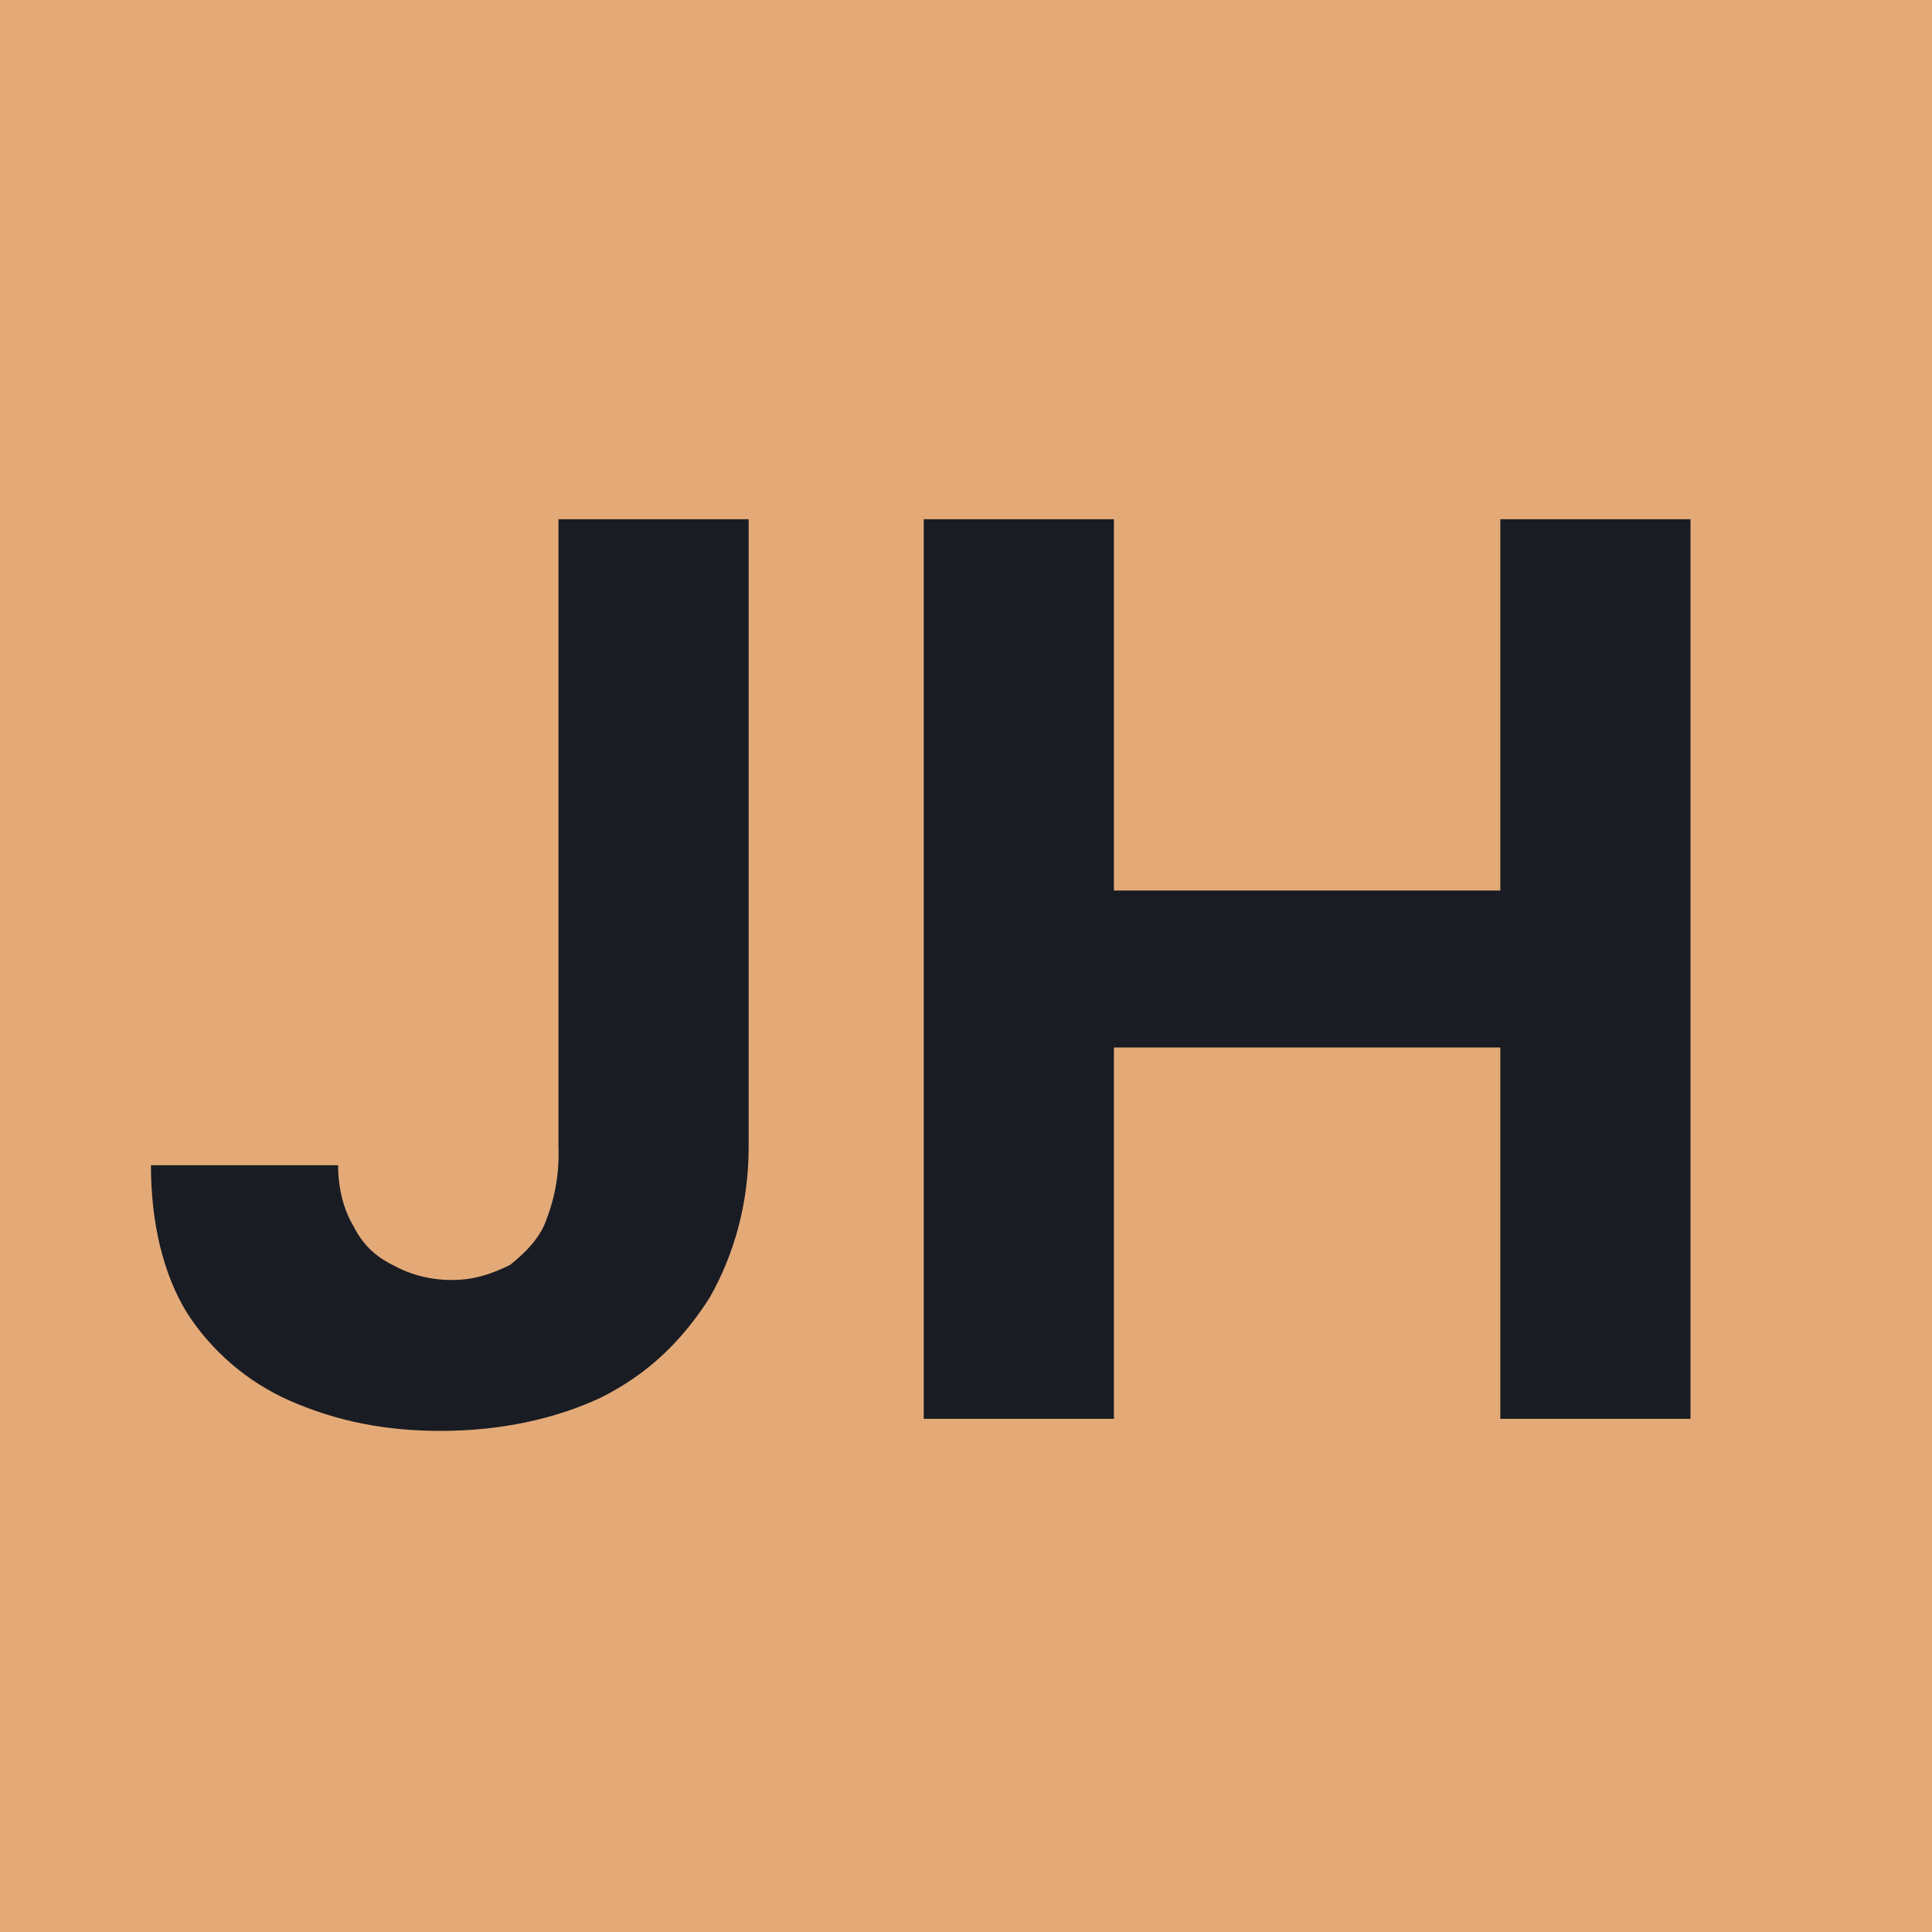
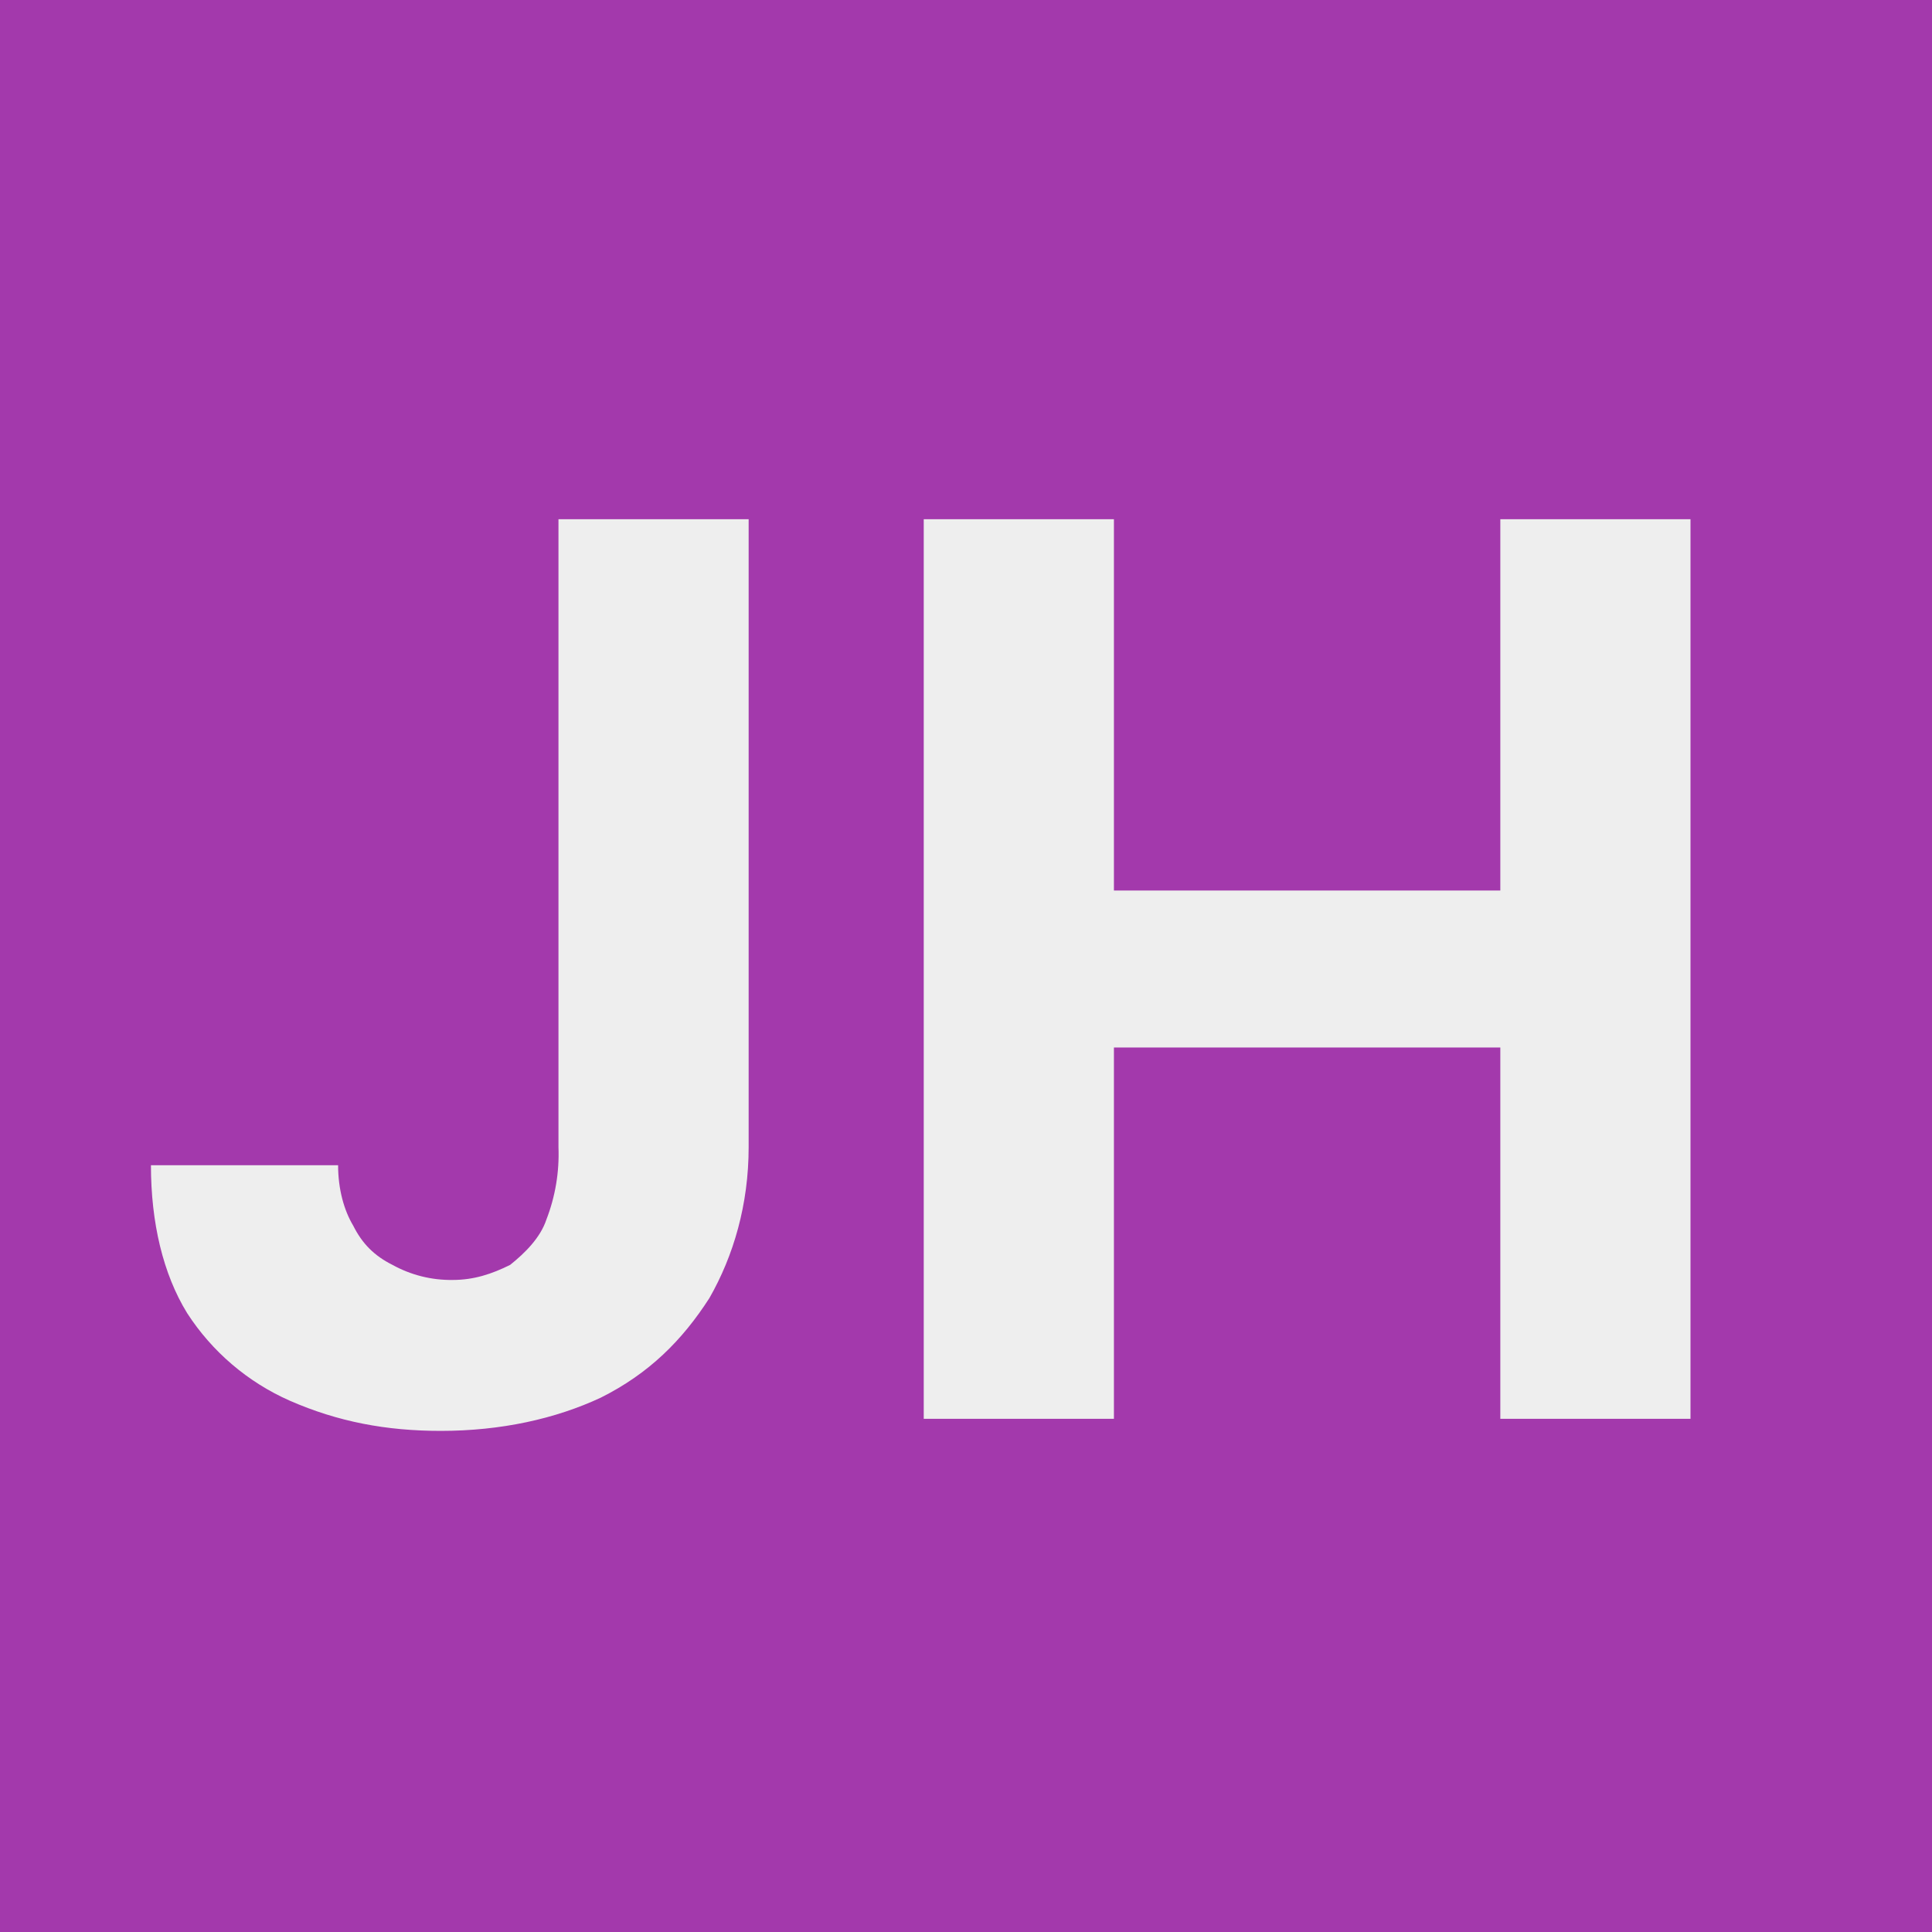
<svg xmlns="http://www.w3.org/2000/svg" width="64" height="64">
-   <path fill="#e3aa78" d="M0 0h64v64H0z" />
-   <path d="M18.5 17.2h6.3V38c0 1.9-.5 3.6-1.3 5-.9 1.4-2 2.5-3.6 3.3-1.5.7-3.3 1.1-5.3 1.1-1.8 0-3.4-.3-5-1a7.8 7.8 0 0 1-3.4-2.9c-.8-1.3-1.2-3-1.2-4.9h6.2c0 .8.2 1.5.5 2 .3.6.7 1 1.3 1.3a4 4 0 0 0 2 .5c.7 0 1.3-.2 1.9-.5.5-.4 1-.9 1.2-1.5a6 6 0 0 0 .4-2.4V17.2ZM30.6 47V17.2h6.3v12.3h12.8V17.2H56V47h-6.3V34.7H36.9V47h-6.3Z" fill="#1a1c23" />
+   <path fill="rgb(163, 57, 172)" d="M0 0h64v64H0z" />
+   <path d="M18.5 17.2h6.3V38c0 1.9-.5 3.6-1.3 5-.9 1.4-2 2.5-3.6 3.3-1.5.7-3.3 1.1-5.3 1.1-1.8 0-3.4-.3-5-1a7.8 7.8 0 0 1-3.4-2.9c-.8-1.3-1.2-3-1.2-4.9h6.2c0 .8.2 1.5.5 2 .3.6.7 1 1.3 1.3a4 4 0 0 0 2 .5c.7 0 1.3-.2 1.9-.5.5-.4 1-.9 1.2-1.5a6 6 0 0 0 .4-2.4V17.2ZM30.6 47V17.2h6.3v12.3h12.8V17.2H56V47h-6.3V34.7H36.9V47h-6.3Z" fill="#eee" />
</svg>
